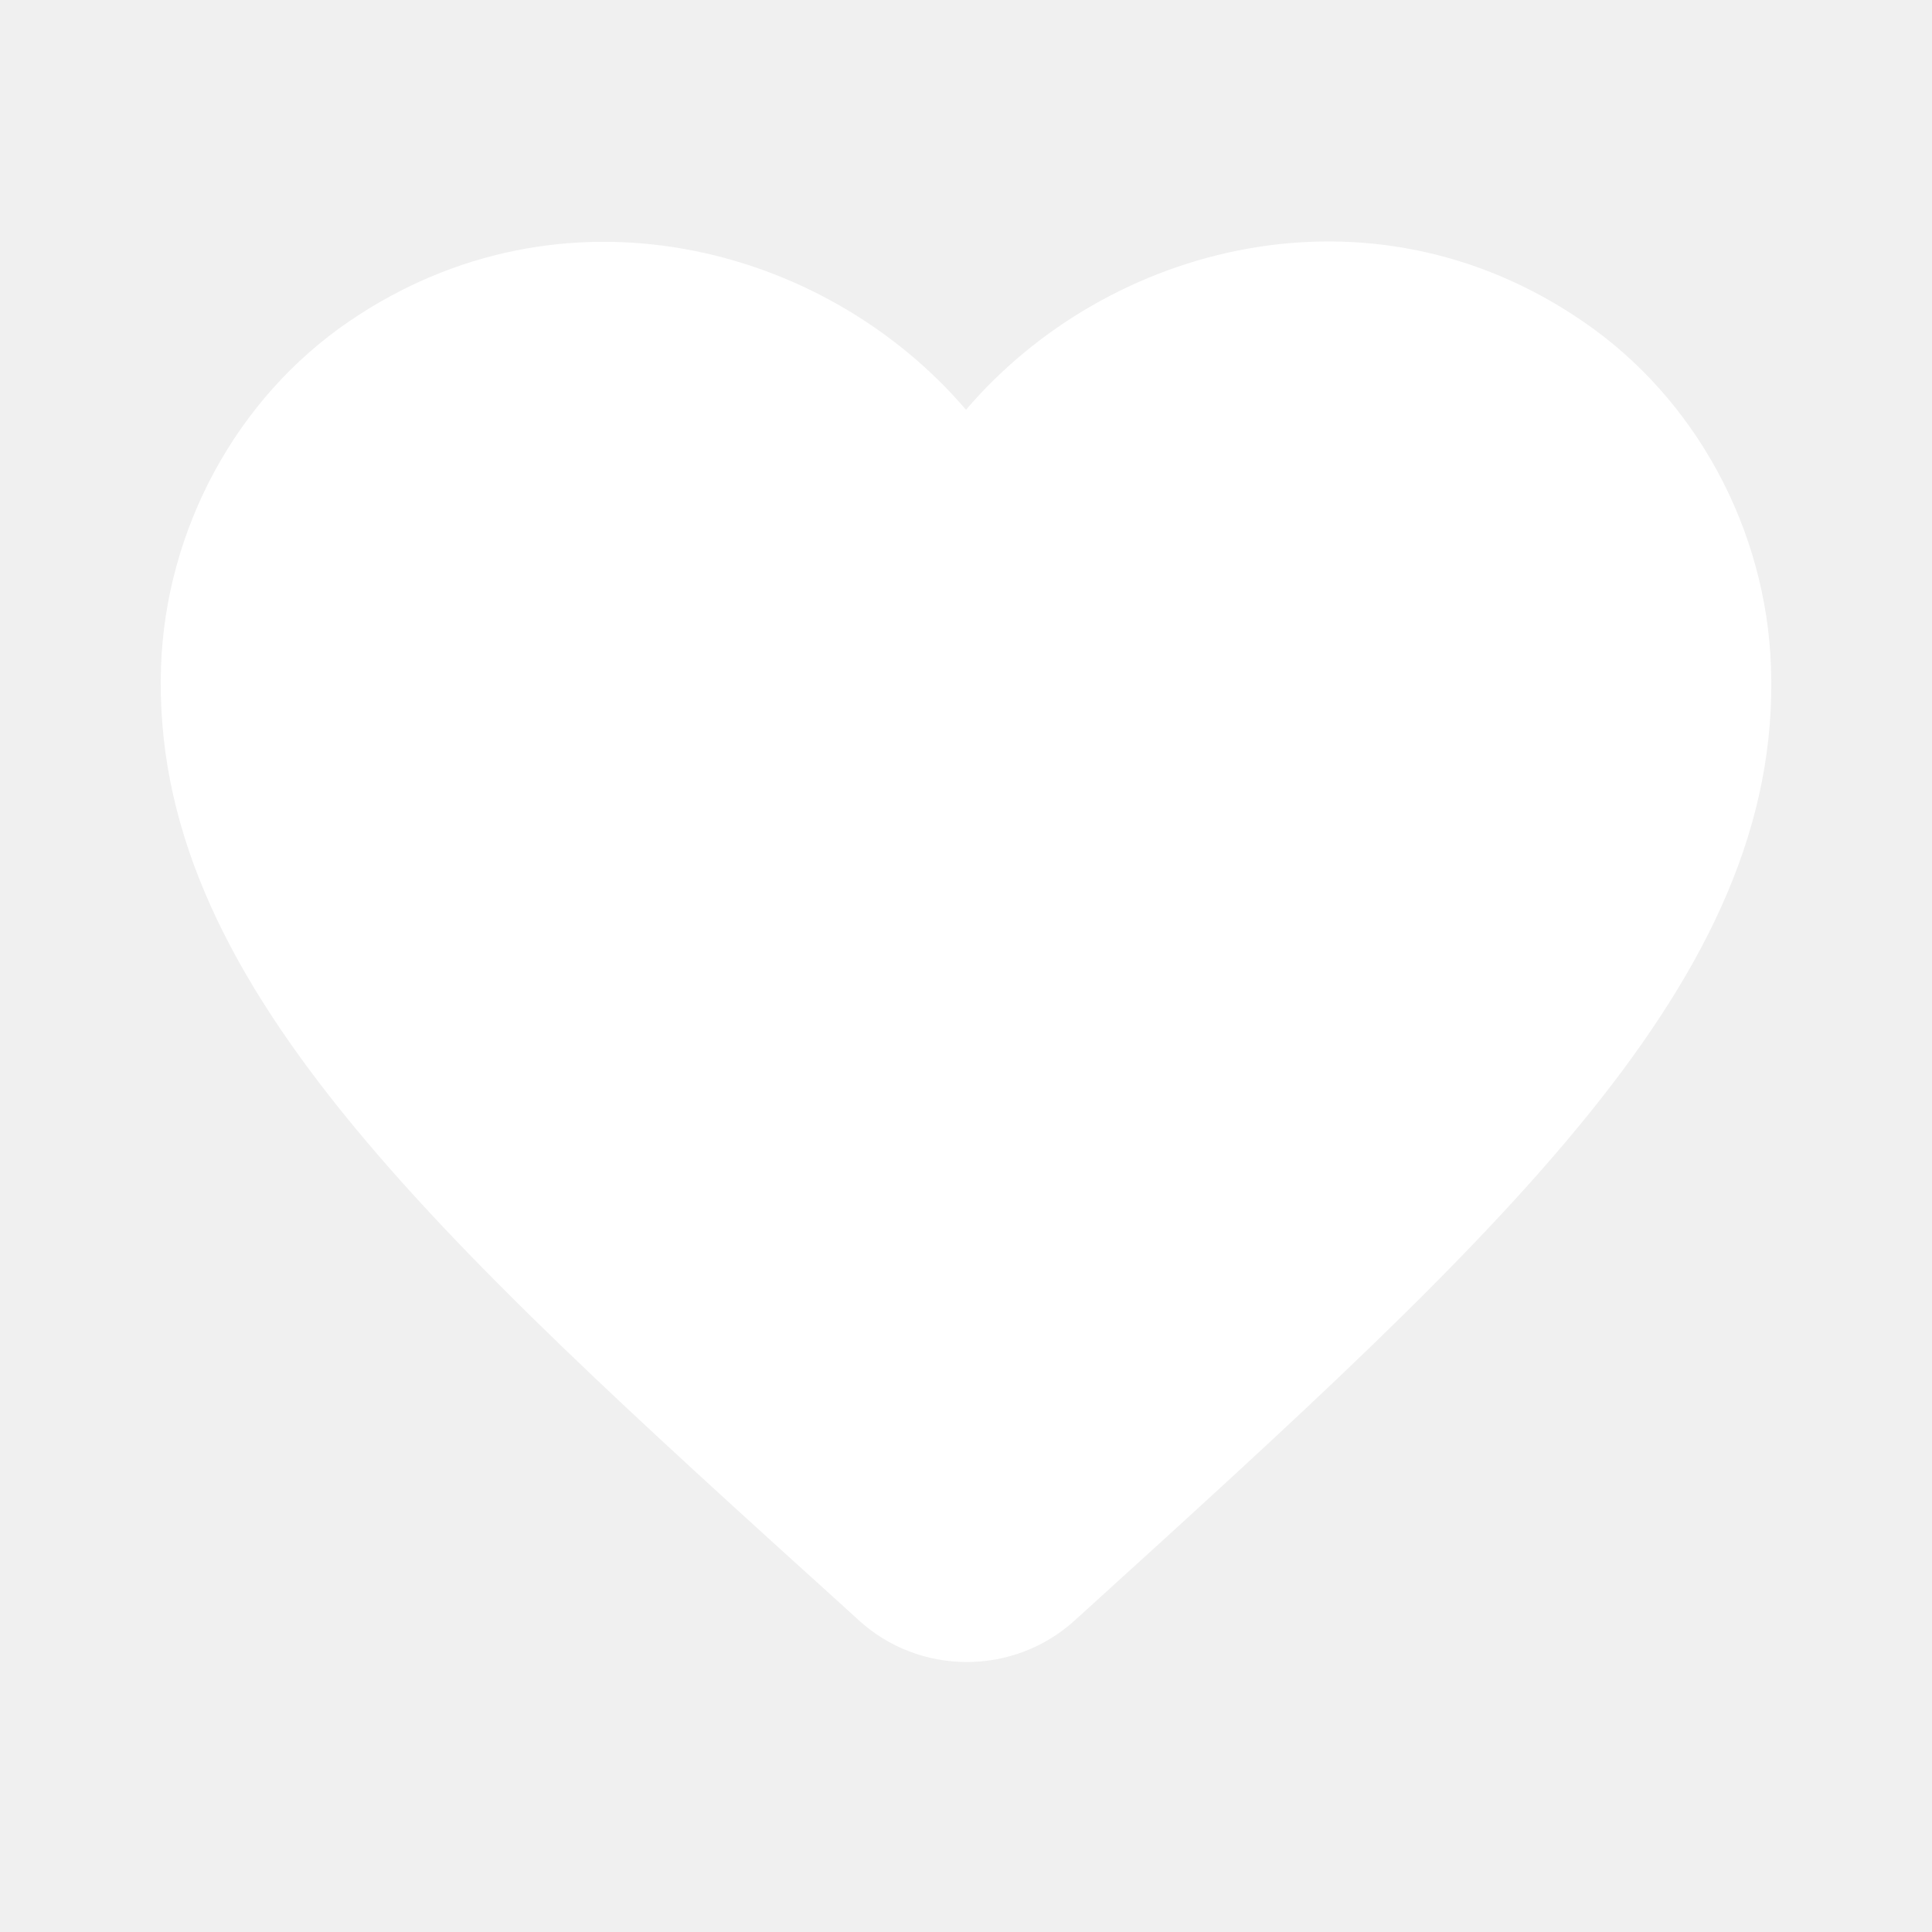
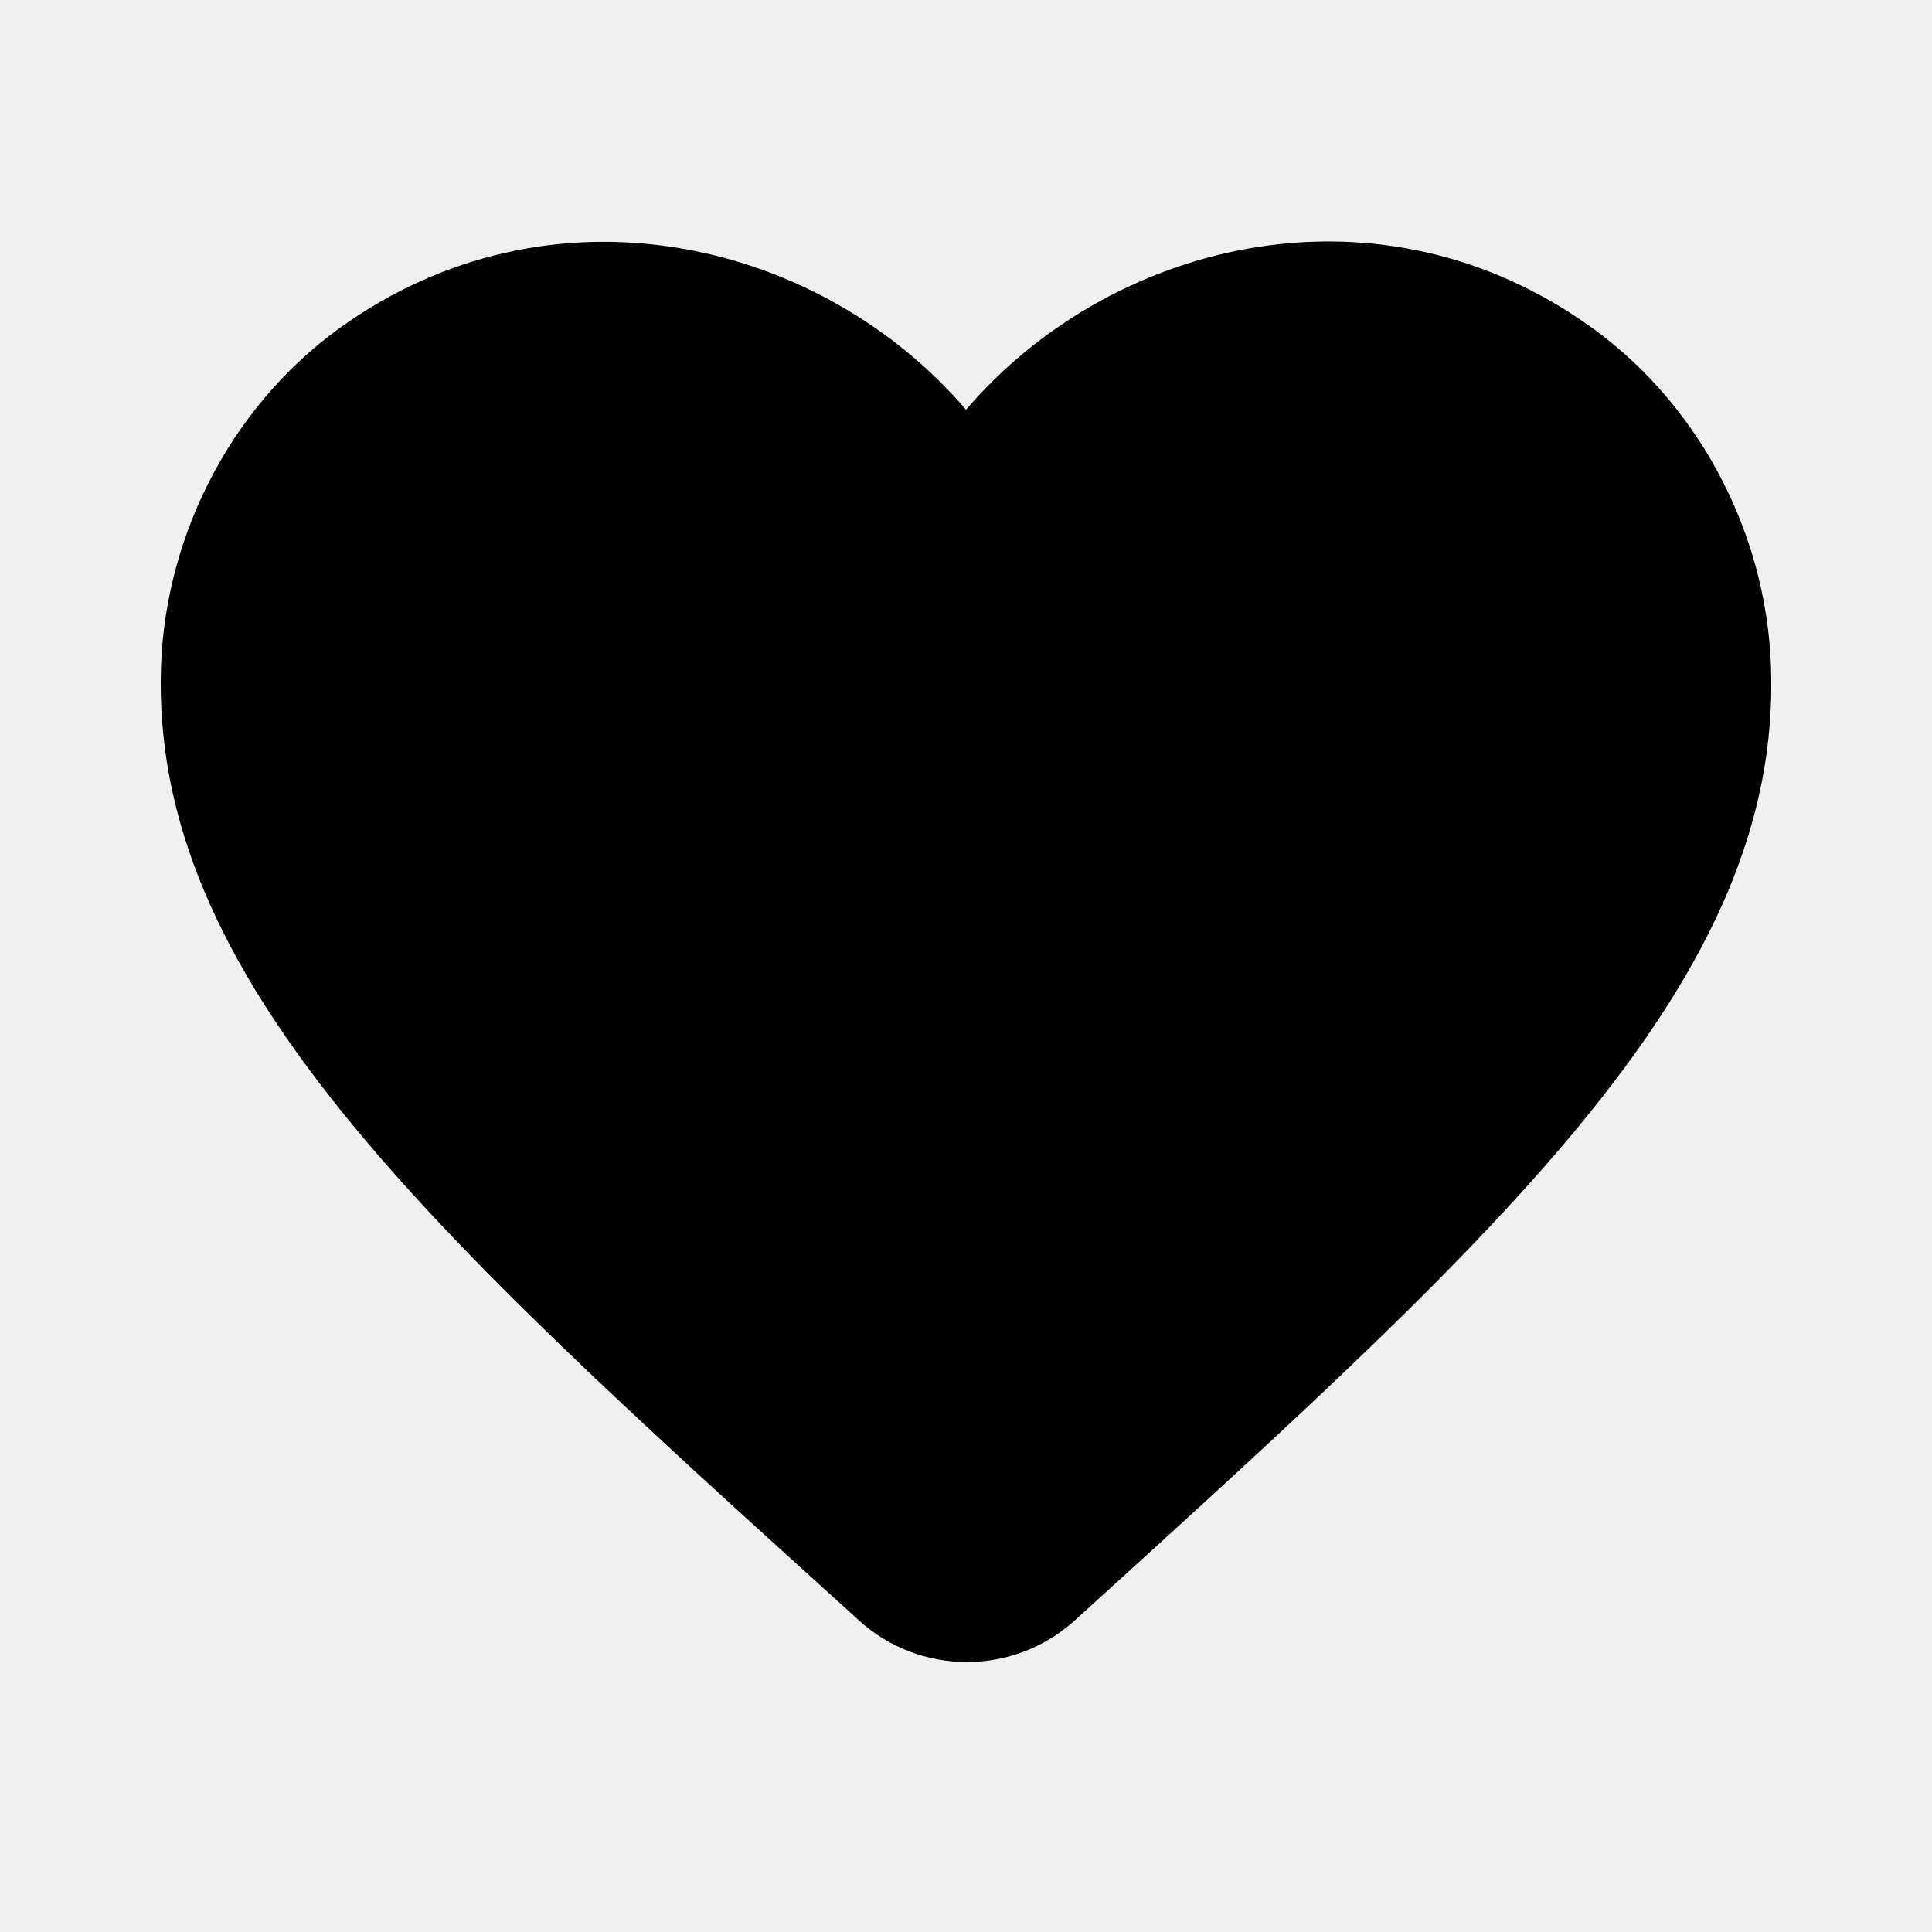
- <svg xmlns="http://www.w3.org/2000/svg" width="32" height="32" viewBox="0 0 32 32" fill="none">
-   <path d="M17.8 26.84C16.787 27.76 15.227 27.76 14.213 26.827L14.067 26.693C7.067 20.36 2.493 16.213 2.667 11.04C2.747 8.773 3.907 6.6 5.787 5.32C9.307 2.92 13.653 4.04 16 6.787C18.347 4.04 22.693 2.907 26.213 5.32C28.093 6.6 29.253 8.773 29.333 11.04C29.52 16.213 24.933 20.36 17.933 26.72L17.8 26.84Z" fill="white" />
+ <svg xmlns="http://www.w3.org/2000/svg" width="32" height="32" viewBox="0 0 32 32">
+   <path d="M17.8 26.84C16.787 27.76 15.227 27.76 14.213 26.827L14.067 26.693C7.067 20.36 2.493 16.213 2.667 11.04C2.747 8.773 3.907 6.6 5.787 5.32C9.307 2.92 13.653 4.04 16 6.787C18.347 4.04 22.693 2.907 26.213 5.32C28.093 6.6 29.253 8.773 29.333 11.04C29.52 16.213 24.933 20.36 17.933 26.72L17.8 26.84Z" />
</svg>
